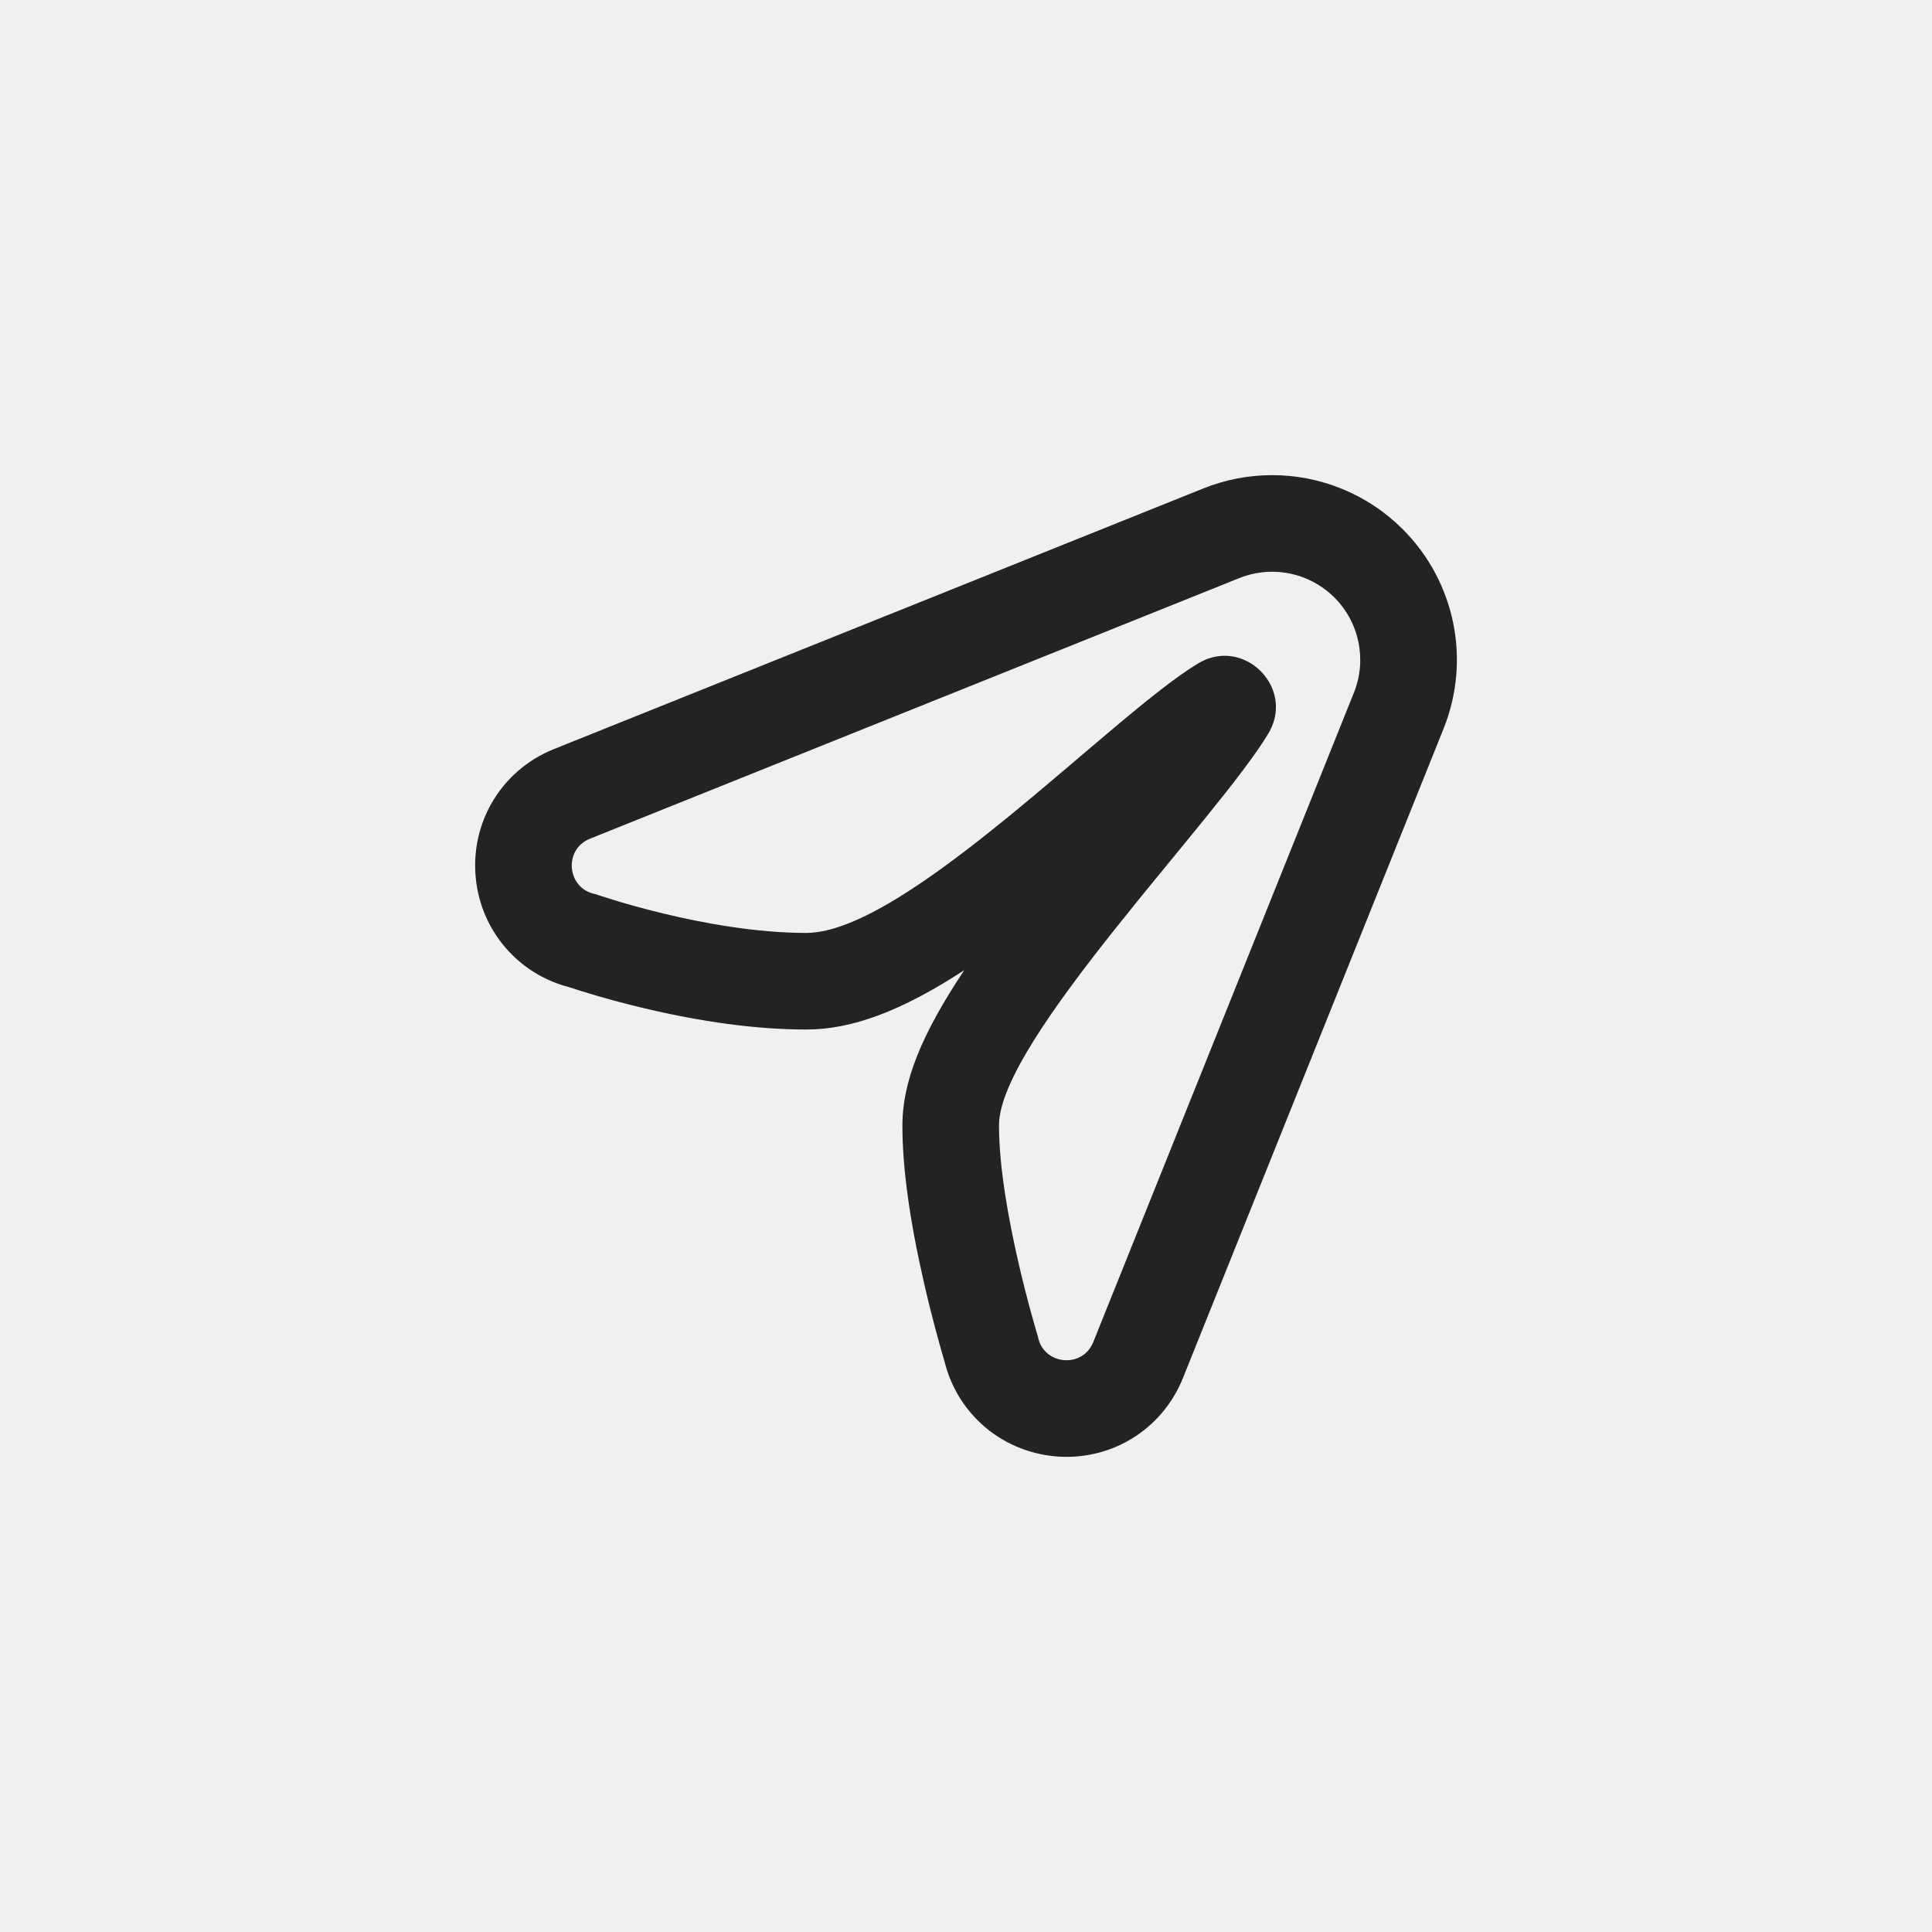
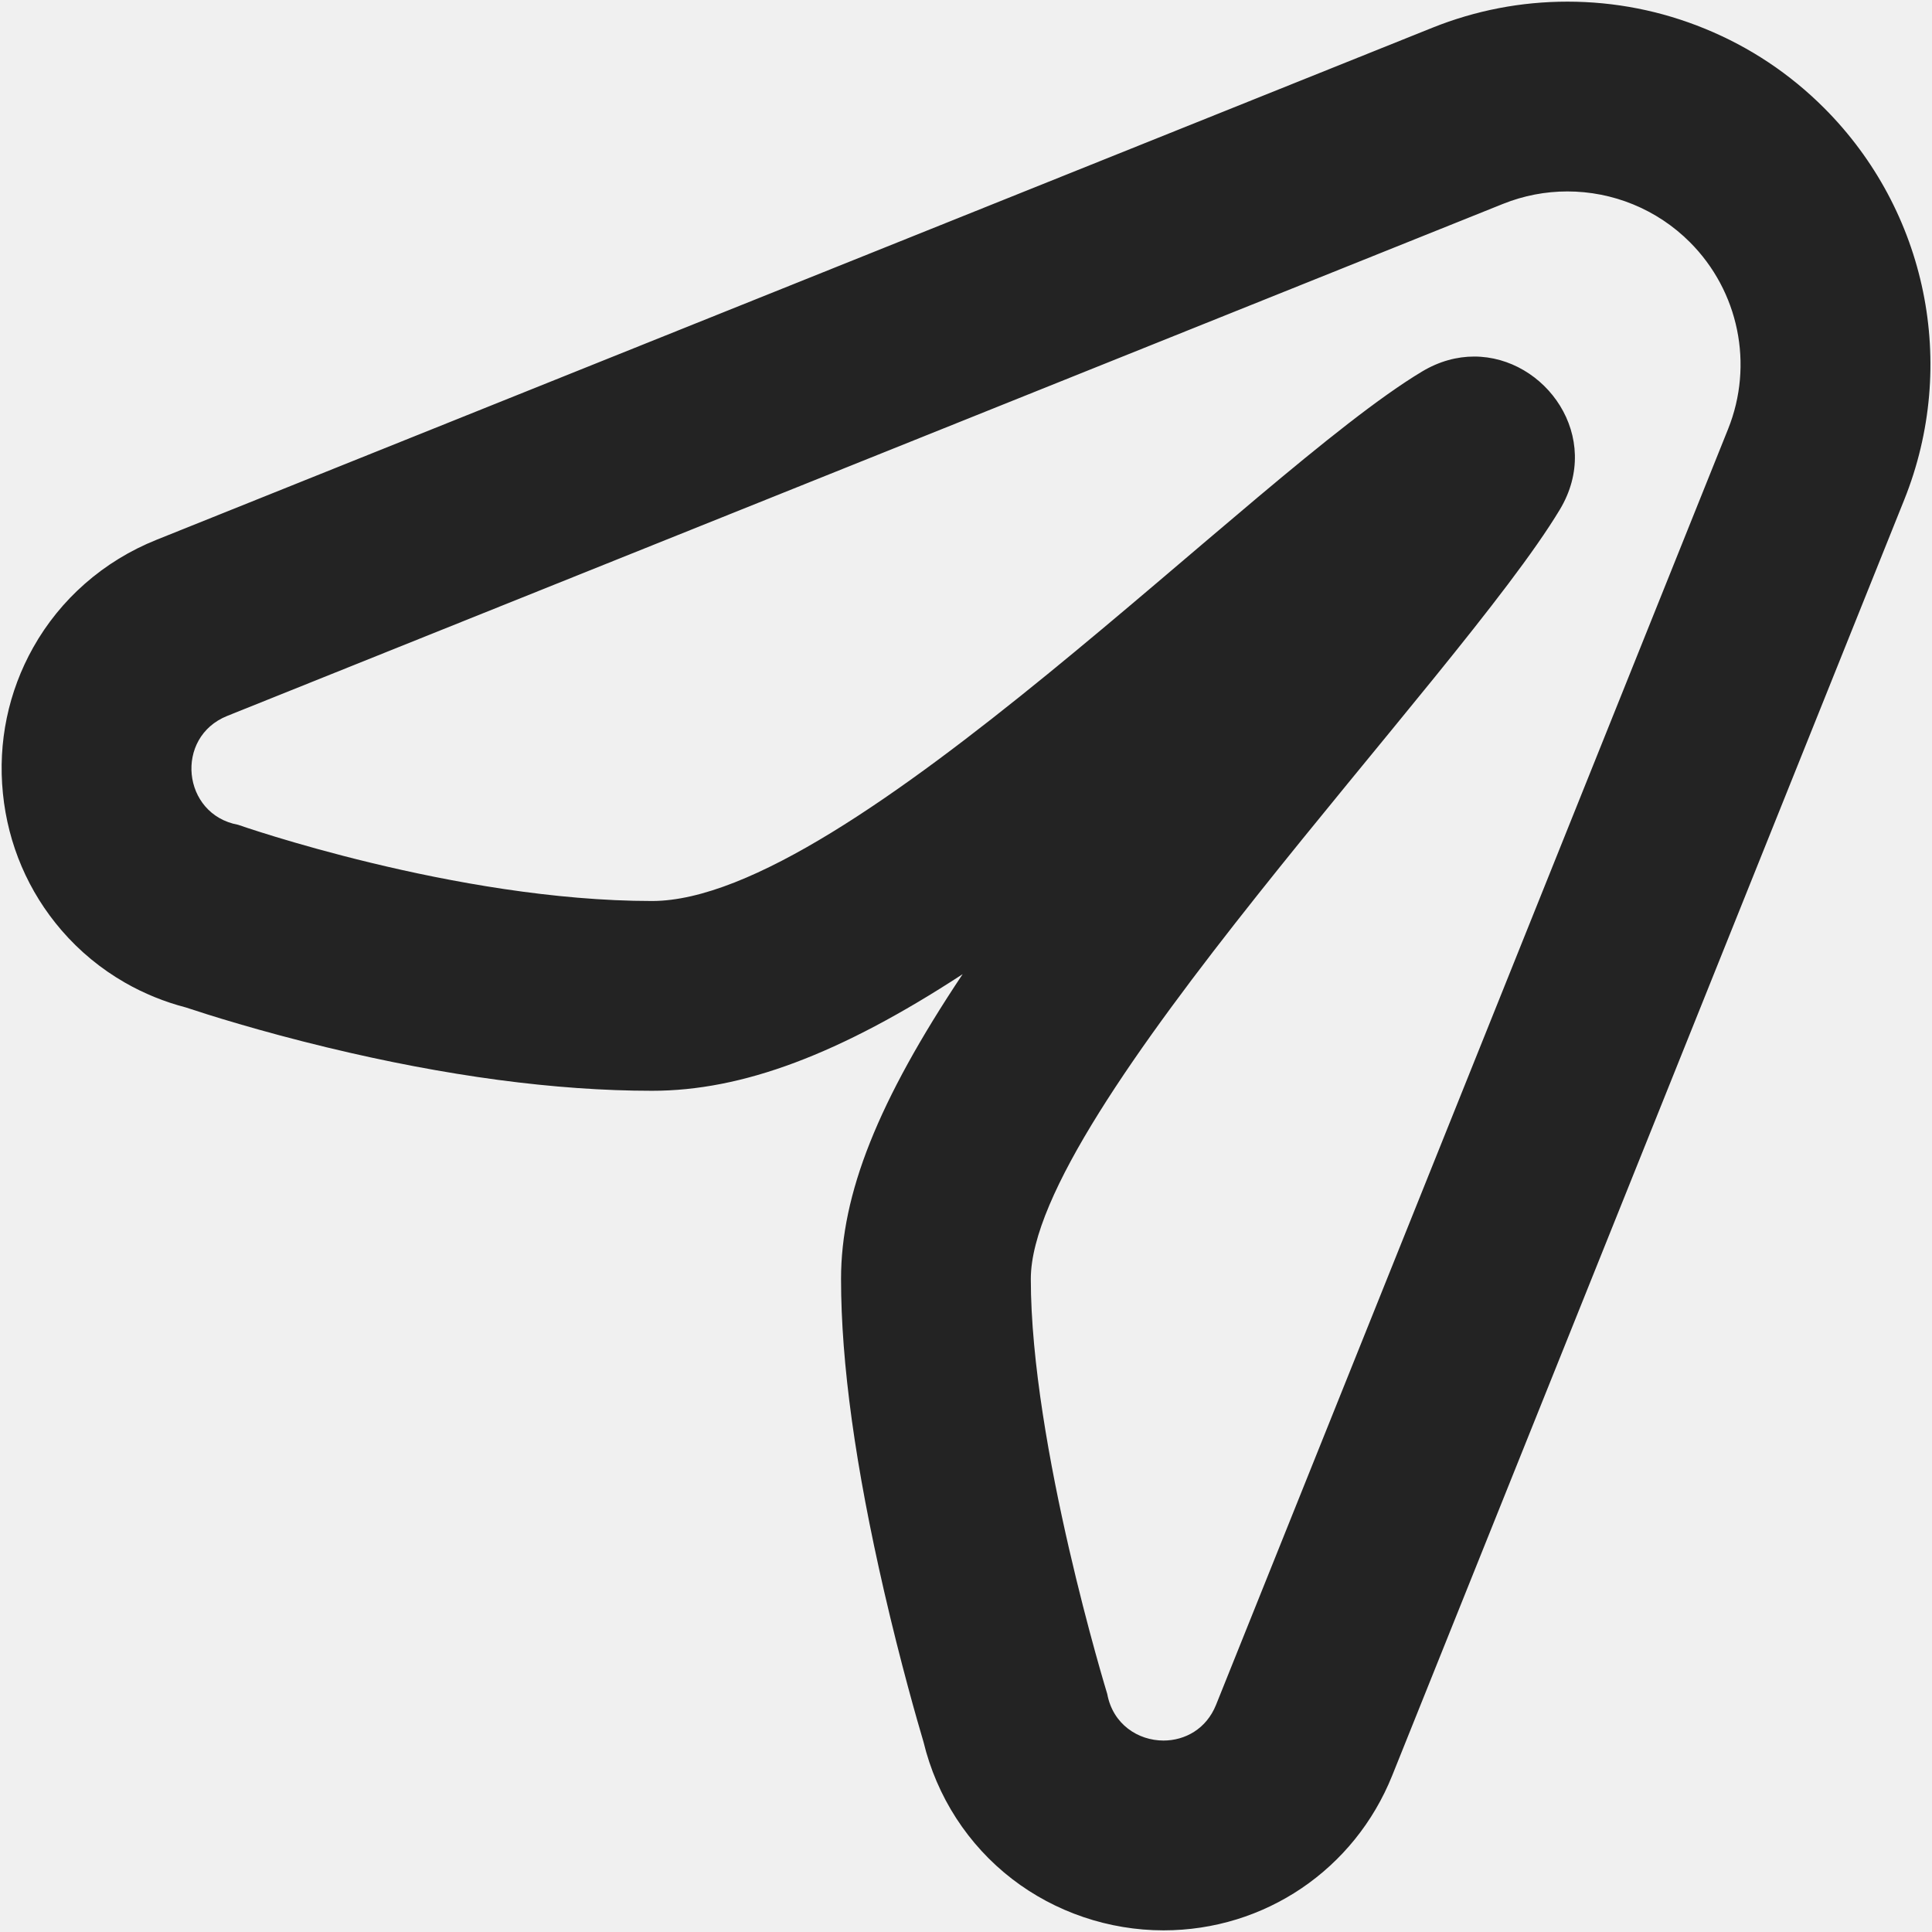
- <svg xmlns="http://www.w3.org/2000/svg" id="Livello_1" data-name="Livello 1" viewBox="0 0 2000 2000">
+ <svg xmlns="http://www.w3.org/2000/svg" width="1018" height="1018" viewBox="0 0 1018 1018" fill="none">
+   <g clip-path="url(#clip0_1_65)">
+     <path d="M825.89 100.87C849.64 100.87 872.97 110.15 890.41 127.59C916.24 153.42 924.17 192.16 910.56 226.06L640.76 898.29C635.64 911.05 624.34 917.12 613.07 917.12C599.7 917.12 586.37 908.58 583.42 892.55C583.42 892.55 543.15 761.3 543.15 673.86C543.15 586.42 768.38 357.46 821.9 268.51C844.9 230.29 814.32 187.86 776.76 187.87C767.78 187.87 758.4 190.3 749.26 195.79C660.02 249.36 447.17 474.75 343.58 474.75C239.99 474.75 125.44 434.59 125.44 434.59C95.88 429.15 91.8 388.44 119.7 377.24L791.93 107.44C802.94 103.02 814.46 100.87 825.88 100.87M825.9 0.87C801.41 0.87 777.45 5.5 754.7 14.63L82.46 284.43C68.55 290.01 55.87 297.79 44.76 307.54C33.81 317.15 24.65 328.45 17.51 341.14C4.36 364.53 -1.17 391.12 1.53 418.03C4.22 444.94 14.91 469.9 32.44 490.22C41.95 501.24 53.17 510.5 65.81 517.75C75.88 523.53 86.66 527.91 97.96 530.85C109.35 534.64 136.41 543.23 172.21 551.87C235.08 567.05 292.74 574.75 343.59 574.75C391.09 574.75 442.33 555.64 507.23 513.3C462.49 580.38 443.16 629.18 443.16 673.87C443.16 718.56 450.79 773.03 465.84 838.43C474.62 876.57 483.42 907.11 486.6 917.81C493.57 946.63 509.97 972.09 533.32 990.08C555.97 1007.53 584.29 1017.13 613.08 1017.13C666.39 1017.13 713.69 985.1 733.58 935.54L1003.38 263.31C1031.94 192.14 1015.36 111.11 961.13 56.88C943.11 38.86 922.02 24.82 898.44 15.16C875.31 5.68 850.9 0.87 825.9 0.87Z" fill="#232323" />
+   </g>
  <defs>
-     <style>
-       .cls-1 {
-         fill: #232323;
-       }
-     </style>
+     <clipPath id="clip0_1_65">
+       <rect width="1018" height="1018" fill="white" />
+     </clipPath>
  </defs>
-   <path class="cls-1" d="M1316.89,591.87c23.75,0,47.08,9.28,64.52,26.72,25.83,25.83,33.76,64.57,20.15,98.47l-269.8,672.23c-5.12,12.76-16.42,18.83-27.69,18.83-13.37,0-26.7-8.54-29.65-24.57,0,0-40.27-131.25-40.27-218.69s225.23-316.4,278.75-405.35c23-38.22-7.58-80.65-45.14-80.64-8.98,0-18.36,2.43-27.5,7.92-89.24,53.57-302.09,278.96-405.68,278.96s-218.14-40.16-218.14-40.16c-29.56-5.44-33.64-46.15-5.74-57.35l672.23-269.8c11.01-4.42,22.53-6.57,33.95-6.57M1316.9,491.87h0c-24.49,0-48.45,4.63-71.2,13.76l-672.24,269.8c-13.91,5.58-26.59,13.36-37.7,23.11-10.95,9.61-20.11,20.91-27.25,33.6-13.15,23.39-18.68,49.98-15.98,76.89,2.69,26.91,13.38,51.87,30.91,72.19,9.51,11.02,20.73,20.28,33.37,27.53,10.07,5.78,20.85,10.16,32.15,13.1,11.39,3.79,38.45,12.38,74.25,21.02,62.87,15.18,120.53,22.88,171.38,22.88,47.5,0,98.74-19.11,163.64-61.45-44.74,67.08-64.07,115.88-64.07,160.57s7.63,99.16,22.68,164.56c8.78,38.14,17.58,68.68,20.76,79.38,6.97,28.82,23.37,54.28,46.72,72.27,22.65,17.45,50.97,27.05,79.76,27.05,53.31,0,100.61-32.03,120.5-81.59l269.8-672.23c28.56-71.17,11.98-152.2-42.25-206.43-18.02-18.02-39.11-32.06-62.69-41.72-23.13-9.48-47.54-14.29-72.54-14.29h0Z" />
</svg>
